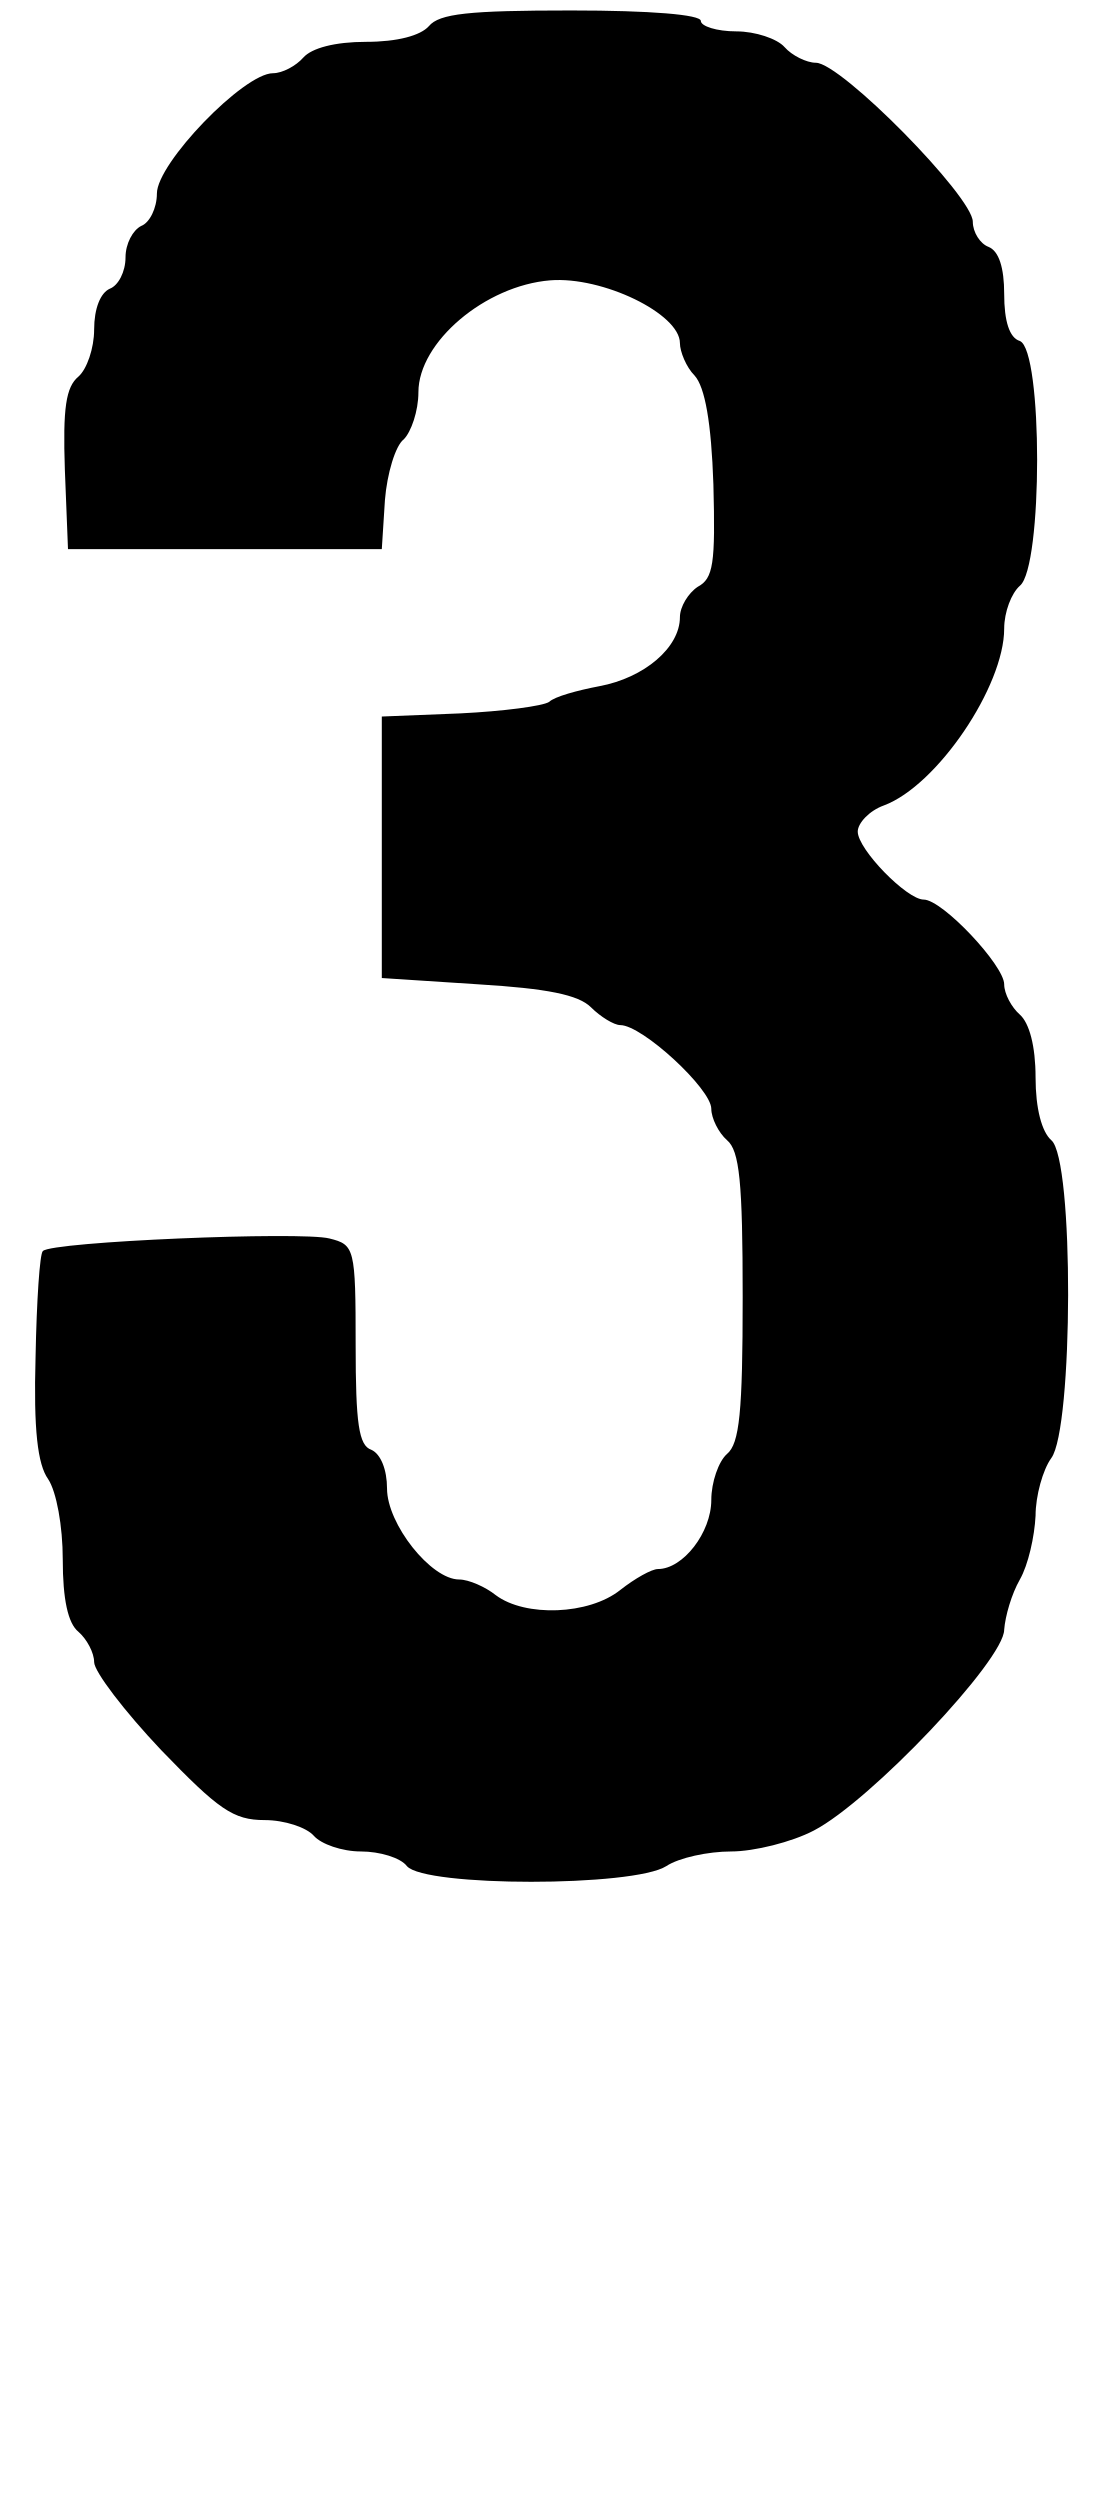
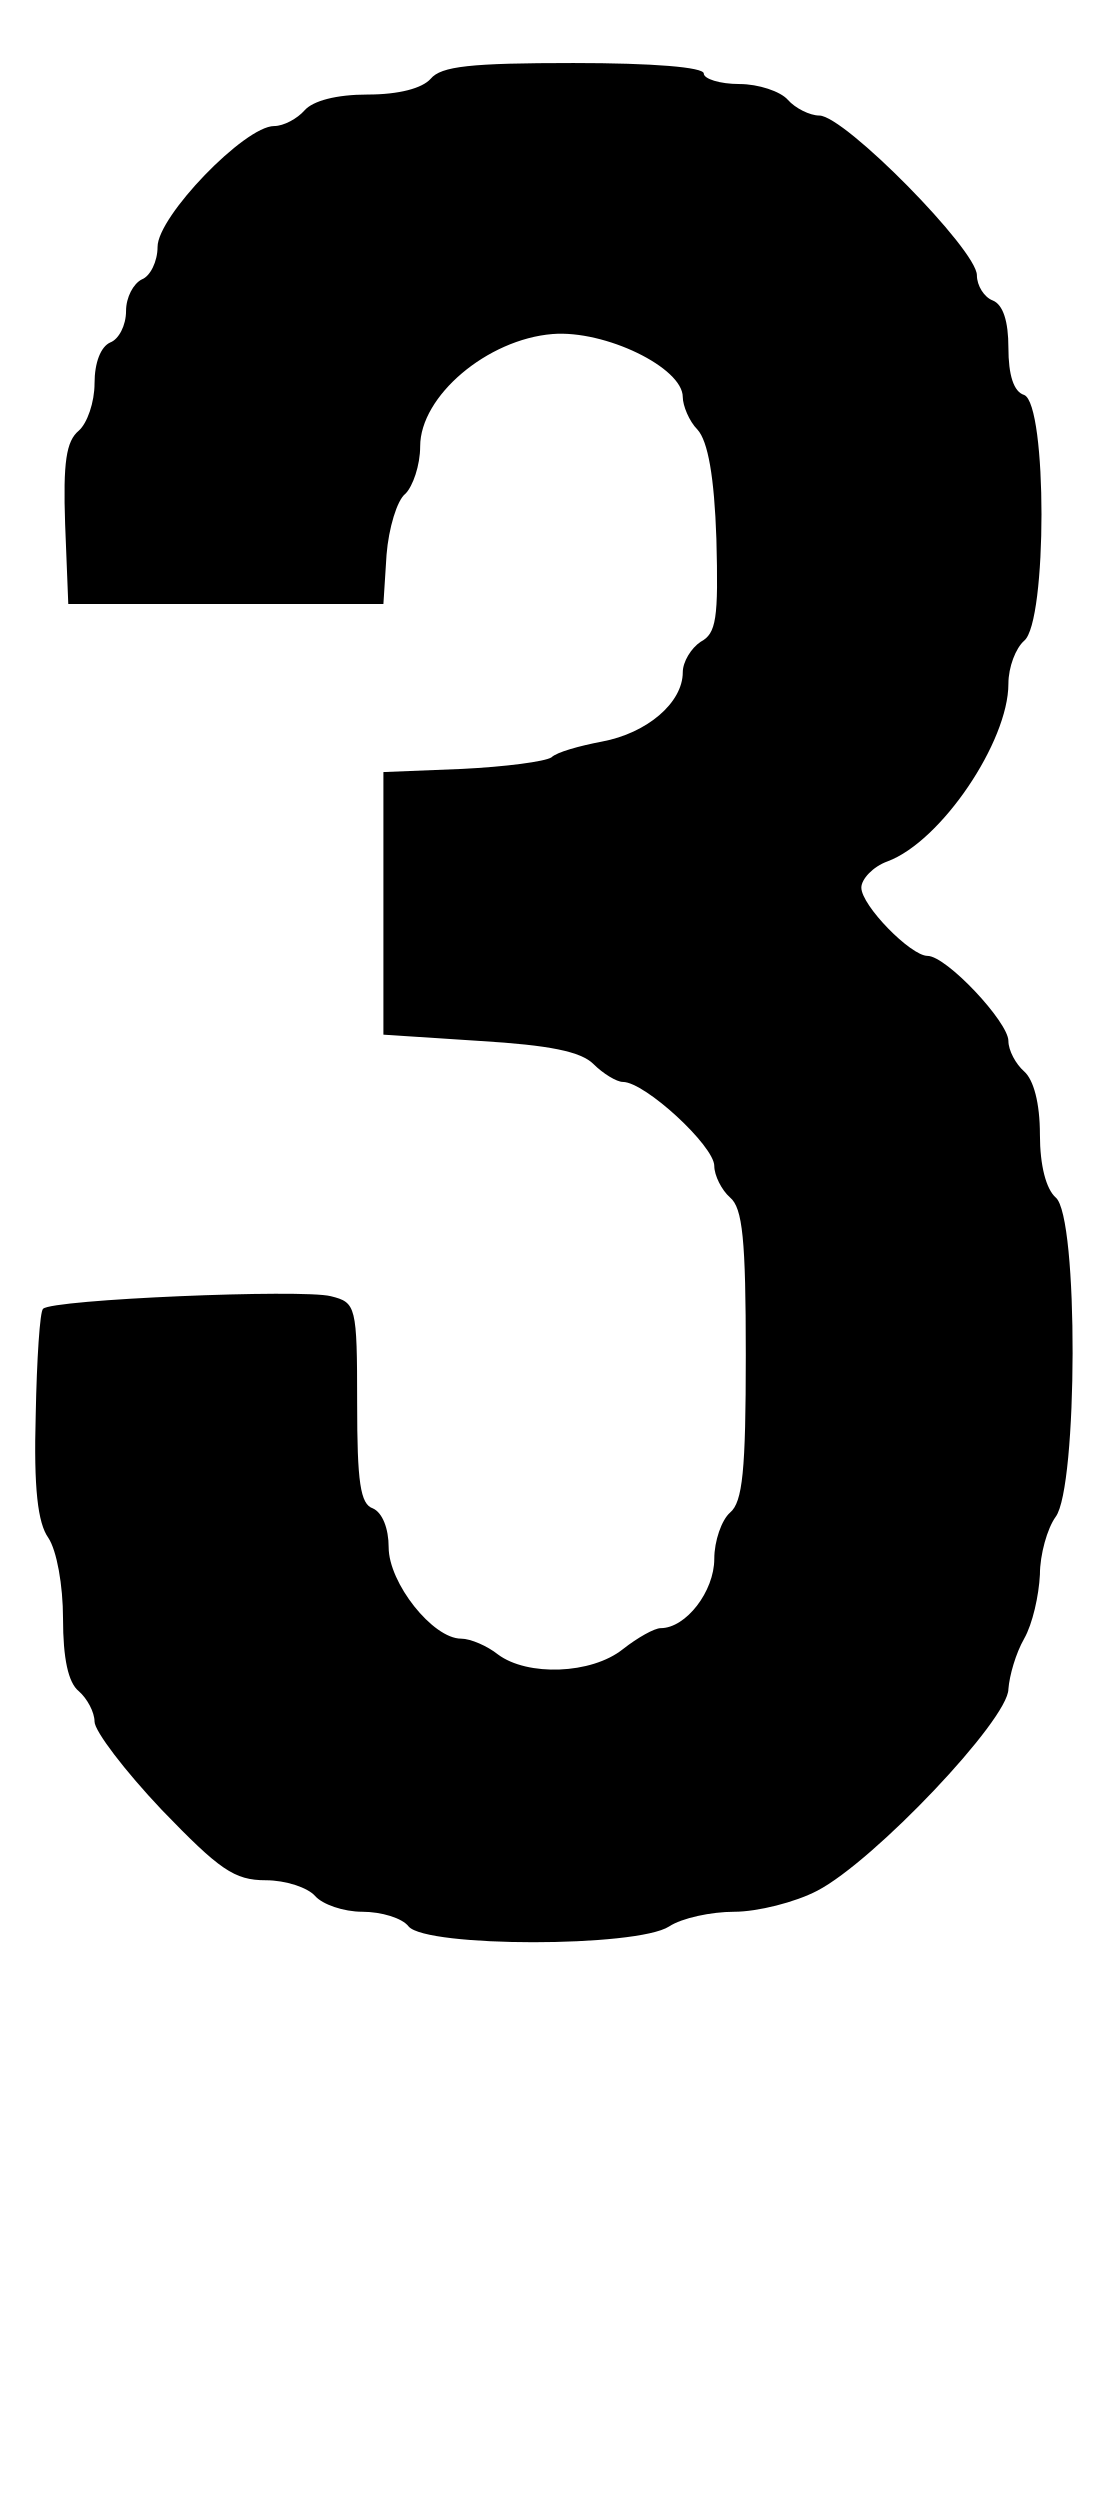
- <svg xmlns="http://www.w3.org/2000/svg" version="1.0" width="106pt" height="239pt" viewBox="0 0 106 239" preserveAspectRatio="xMidYMid meet">
-   <g transform="translate(0,239) scale(0.1,-0.1)" fill="#000000" stroke="none">
-     <path d="M410 2365 c-8 -9 -30 -15 -60 -15 -30 0 -52 -6 -60 -15 -7 -8 -20 -15 -29 -15 -28 0 -111 -86 -111 -115 0 -14 -7 -28 -15 -31 -8 -4 -15 -17 -15 -30 0 -14 -7 -27 -15 -30 -9 -4 -15 -19 -15 -39 0 -18 -7 -38 -15 -45 -12 -10 -15 -30 -13 -89 l3 -76 150 0 150 0 3 47 c2 25 10 52 18 58 7 7 14 27 14 45 0 48 64 102 126 107 50 4 124 -32 124 -60 0 -8 6 -23 14 -31 10 -11 16 -45 18 -104 2 -76 0 -90 -15 -98 -9 -6 -17 -19 -17 -29 0 -29 -34 -58 -77 -66 -21 -4 -43 -10 -48 -15 -6 -4 -44 -9 -85 -11 l-75 -3 0 -125 0 -125 92 -6 c66 -4 96 -10 108 -22 9 -9 22 -17 28 -17 21 0 87 -61 87 -80 0 -9 7 -23 15 -30 12 -10 15 -40 15 -150 0 -110 -3 -140 -15 -150 -8 -7 -15 -27 -15 -44 0 -31 -27 -66 -51 -66 -6 0 -22 -9 -36 -20 -30 -24 -91 -26 -119 -5 -10 8 -26 15 -35 15 -27 0 -69 53 -69 87 0 18 -6 33 -15 37 -12 4 -15 25 -15 100 0 93 -1 96 -25 102 -27 7 -266 -3 -274 -12 -3 -2 -6 -48 -7 -101 -2 -70 2 -103 12 -117 8 -12 14 -45 14 -77 0 -38 5 -61 15 -69 8 -7 15 -20 15 -29 0 -9 29 -47 64 -84 55 -57 69 -67 99 -67 19 0 40 -7 47 -15 7 -8 27 -15 45 -15 18 0 38 -6 44 -14 17 -20 217 -20 248 0 12 8 40 14 62 14 22 0 58 9 79 20 54 28 182 163 182 192 1 13 7 34 15 48 8 14 14 41 15 61 0 19 7 44 15 55 21 28 22 286 0 304 -9 8 -15 30 -15 60 0 30 -6 52 -15 60 -8 7 -15 20 -15 29 0 18 -59 81 -77 81 -16 0 -63 48 -63 65 0 8 11 20 25 25 51 19 115 114 115 169 0 16 7 34 15 41 22 18 22 225 0 234 -10 3 -15 19 -15 45 0 25 -5 41 -15 45 -8 3 -15 14 -15 24 0 24 -126 152 -150 152 -9 0 -23 7 -30 15 -7 8 -28 15 -46 15 -19 0 -34 5 -34 10 0 6 -48 10 -124 10 -98 0 -126 -3 -136 -15z" />
+ <svg xmlns="http://www.w3.org/2000/svg" version="1.0" width="106pt" height="238pt" viewBox="0 0 106 238" preserveAspectRatio="xMidYMid meet">
+   <g transform="translate(0,238) scale(0.1,-0.1)" fill="#000000" stroke="none">
+     <path d="M410 2305 c-8 -9 -30 -15 -60 -15 -30 0 -52 -6 -60 -15 -7 -8 -20 -15 -29 -15 -28 0 -111 -86 -111 -115 0 -14 -7 -28 -15 -31 -8 -4 -15 -17 -15 -30 0 -14 -7 -27 -15 -30 -9 -4 -15 -19 -15 -39 0 -18 -7 -38 -15 -45 -12 -10 -15 -30 -13 -89 l3 -76 150 0 150 0 3 47 c2 25 10 52 18 58 7 7 14 27 14 45 0 48 64 102 126 107 50 4 124 -32 124 -60 0 -8 6 -23 14 -31 10 -11 16 -45 18 -104 2 -76 0 -90 -15 -98 -9 -6 -17 -19 -17 -29 0 -29 -34 -58 -77 -66 -21 -4 -43 -10 -48 -15 -6 -4 -44 -9 -85 -11 l-75 -3 0 -125 0 -125 92 -6 c66 -4 96 -10 108 -22 9 -9 22 -17 28 -17 21 0 87 -61 87 -80 0 -9 7 -23 15 -30 12 -10 15 -40 15 -150 0 -110 -3 -140 -15 -150 -8 -7 -15 -27 -15 -44 0 -31 -27 -66 -51 -66 -6 0 -22 -9 -36 -20 -30 -24 -91 -26 -119 -5 -10 8 -26 15 -35 15 -27 0 -69 53 -69 87 0 18 -6 33 -15 37 -12 4 -15 25 -15 100 0 93 -1 96 -25 102 -27 7 -266 -3 -274 -12 -3 -2 -6 -48 -7 -101 -2 -70 2 -103 12 -117 8 -12 14 -45 14 -77 0 -38 5 -61 15 -69 8 -7 15 -20 15 -29 0 -9 29 -47 64 -84 55 -57 69 -67 99 -67 19 0 40 -7 47 -15 7 -8 27 -15 45 -15 18 0 38 -6 44 -14 17 -20 217 -20 248 0 12 8 40 14 62 14 22 0 58 9 79 20 54 28 182 163 182 192 1 13 7 34 15 48 8 14 14 41 15 61 0 19 7 44 15 55 21 28 22 286 0 304 -9 8 -15 30 -15 60 0 30 -6 52 -15 60 -8 7 -15 20 -15 29 0 18 -59 81 -77 81 -16 0 -63 48 -63 65 0 8 11 20 25 25 51 19 115 114 115 169 0 16 7 34 15 41 22 18 22 225 0 234 -10 3 -15 19 -15 45 0 25 -5 41 -15 45 -8 3 -15 14 -15 24 0 24 -126 152 -150 152 -9 0 -23 7 -30 15 -7 8 -28 15 -46 15 -19 0 -34 5 -34 10 0 6 -48 10 -124 10 -98 0 -126 -3 -136 -15z" />
  </g>
</svg>
